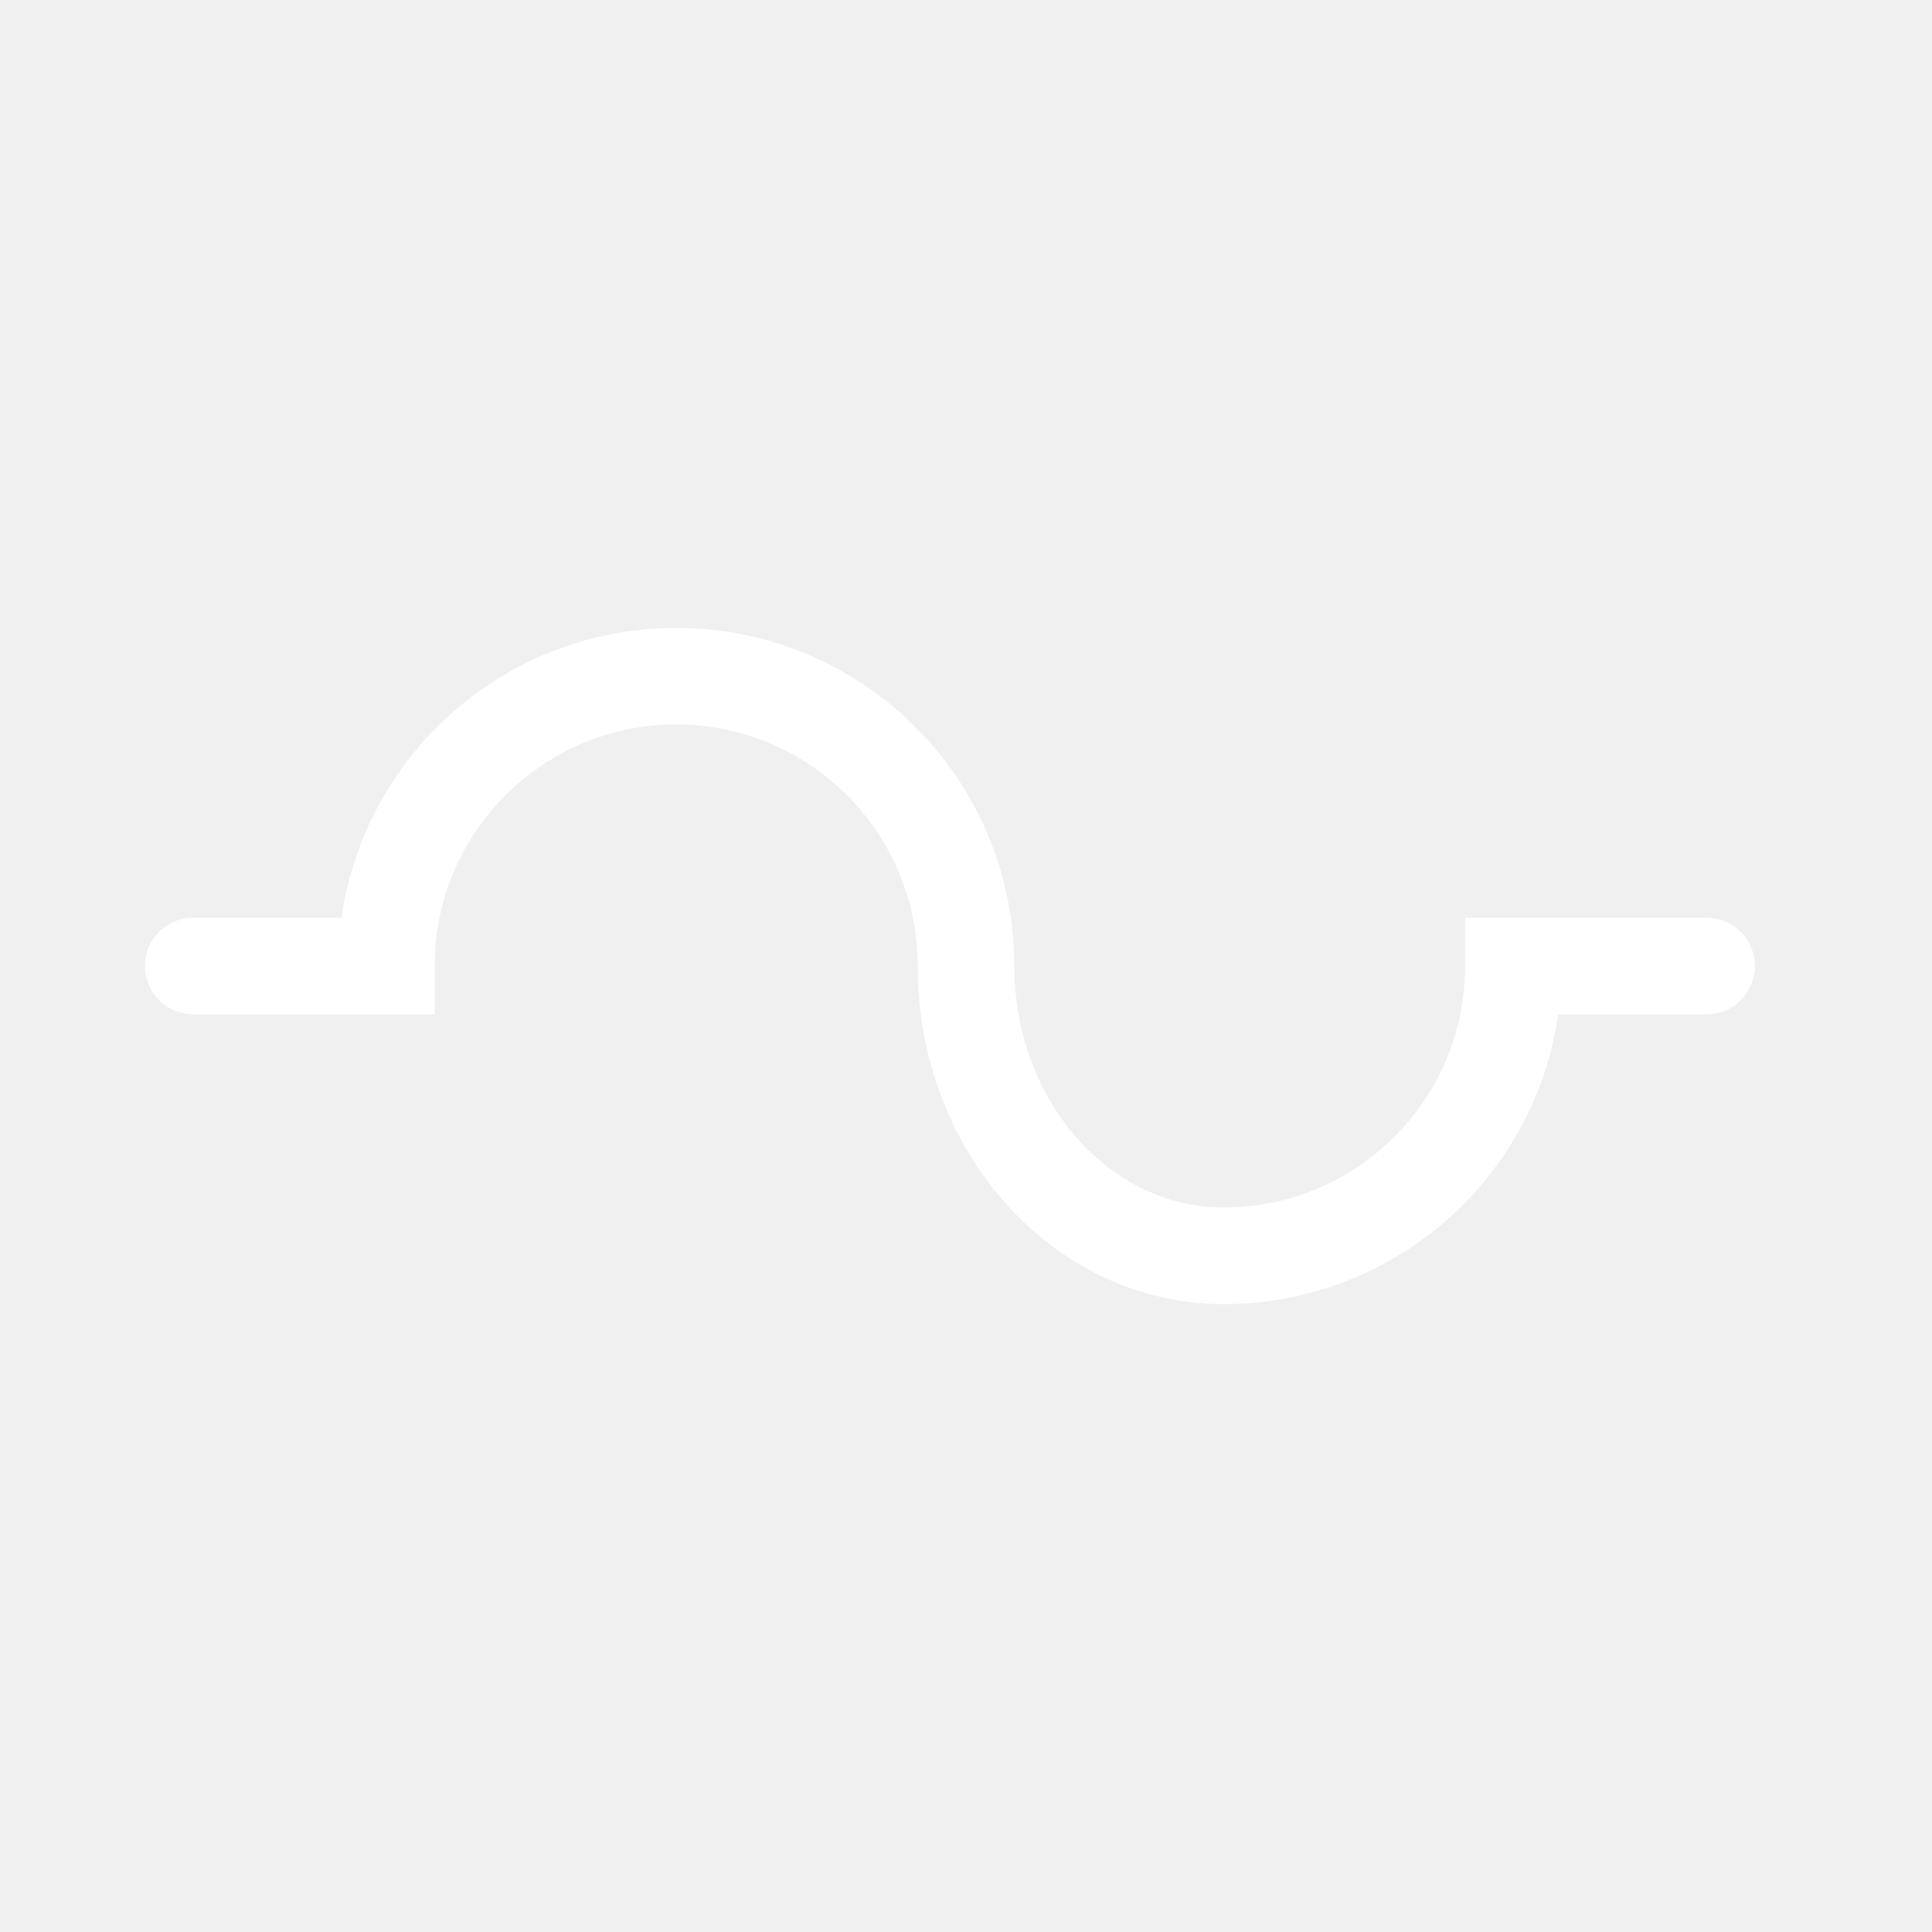
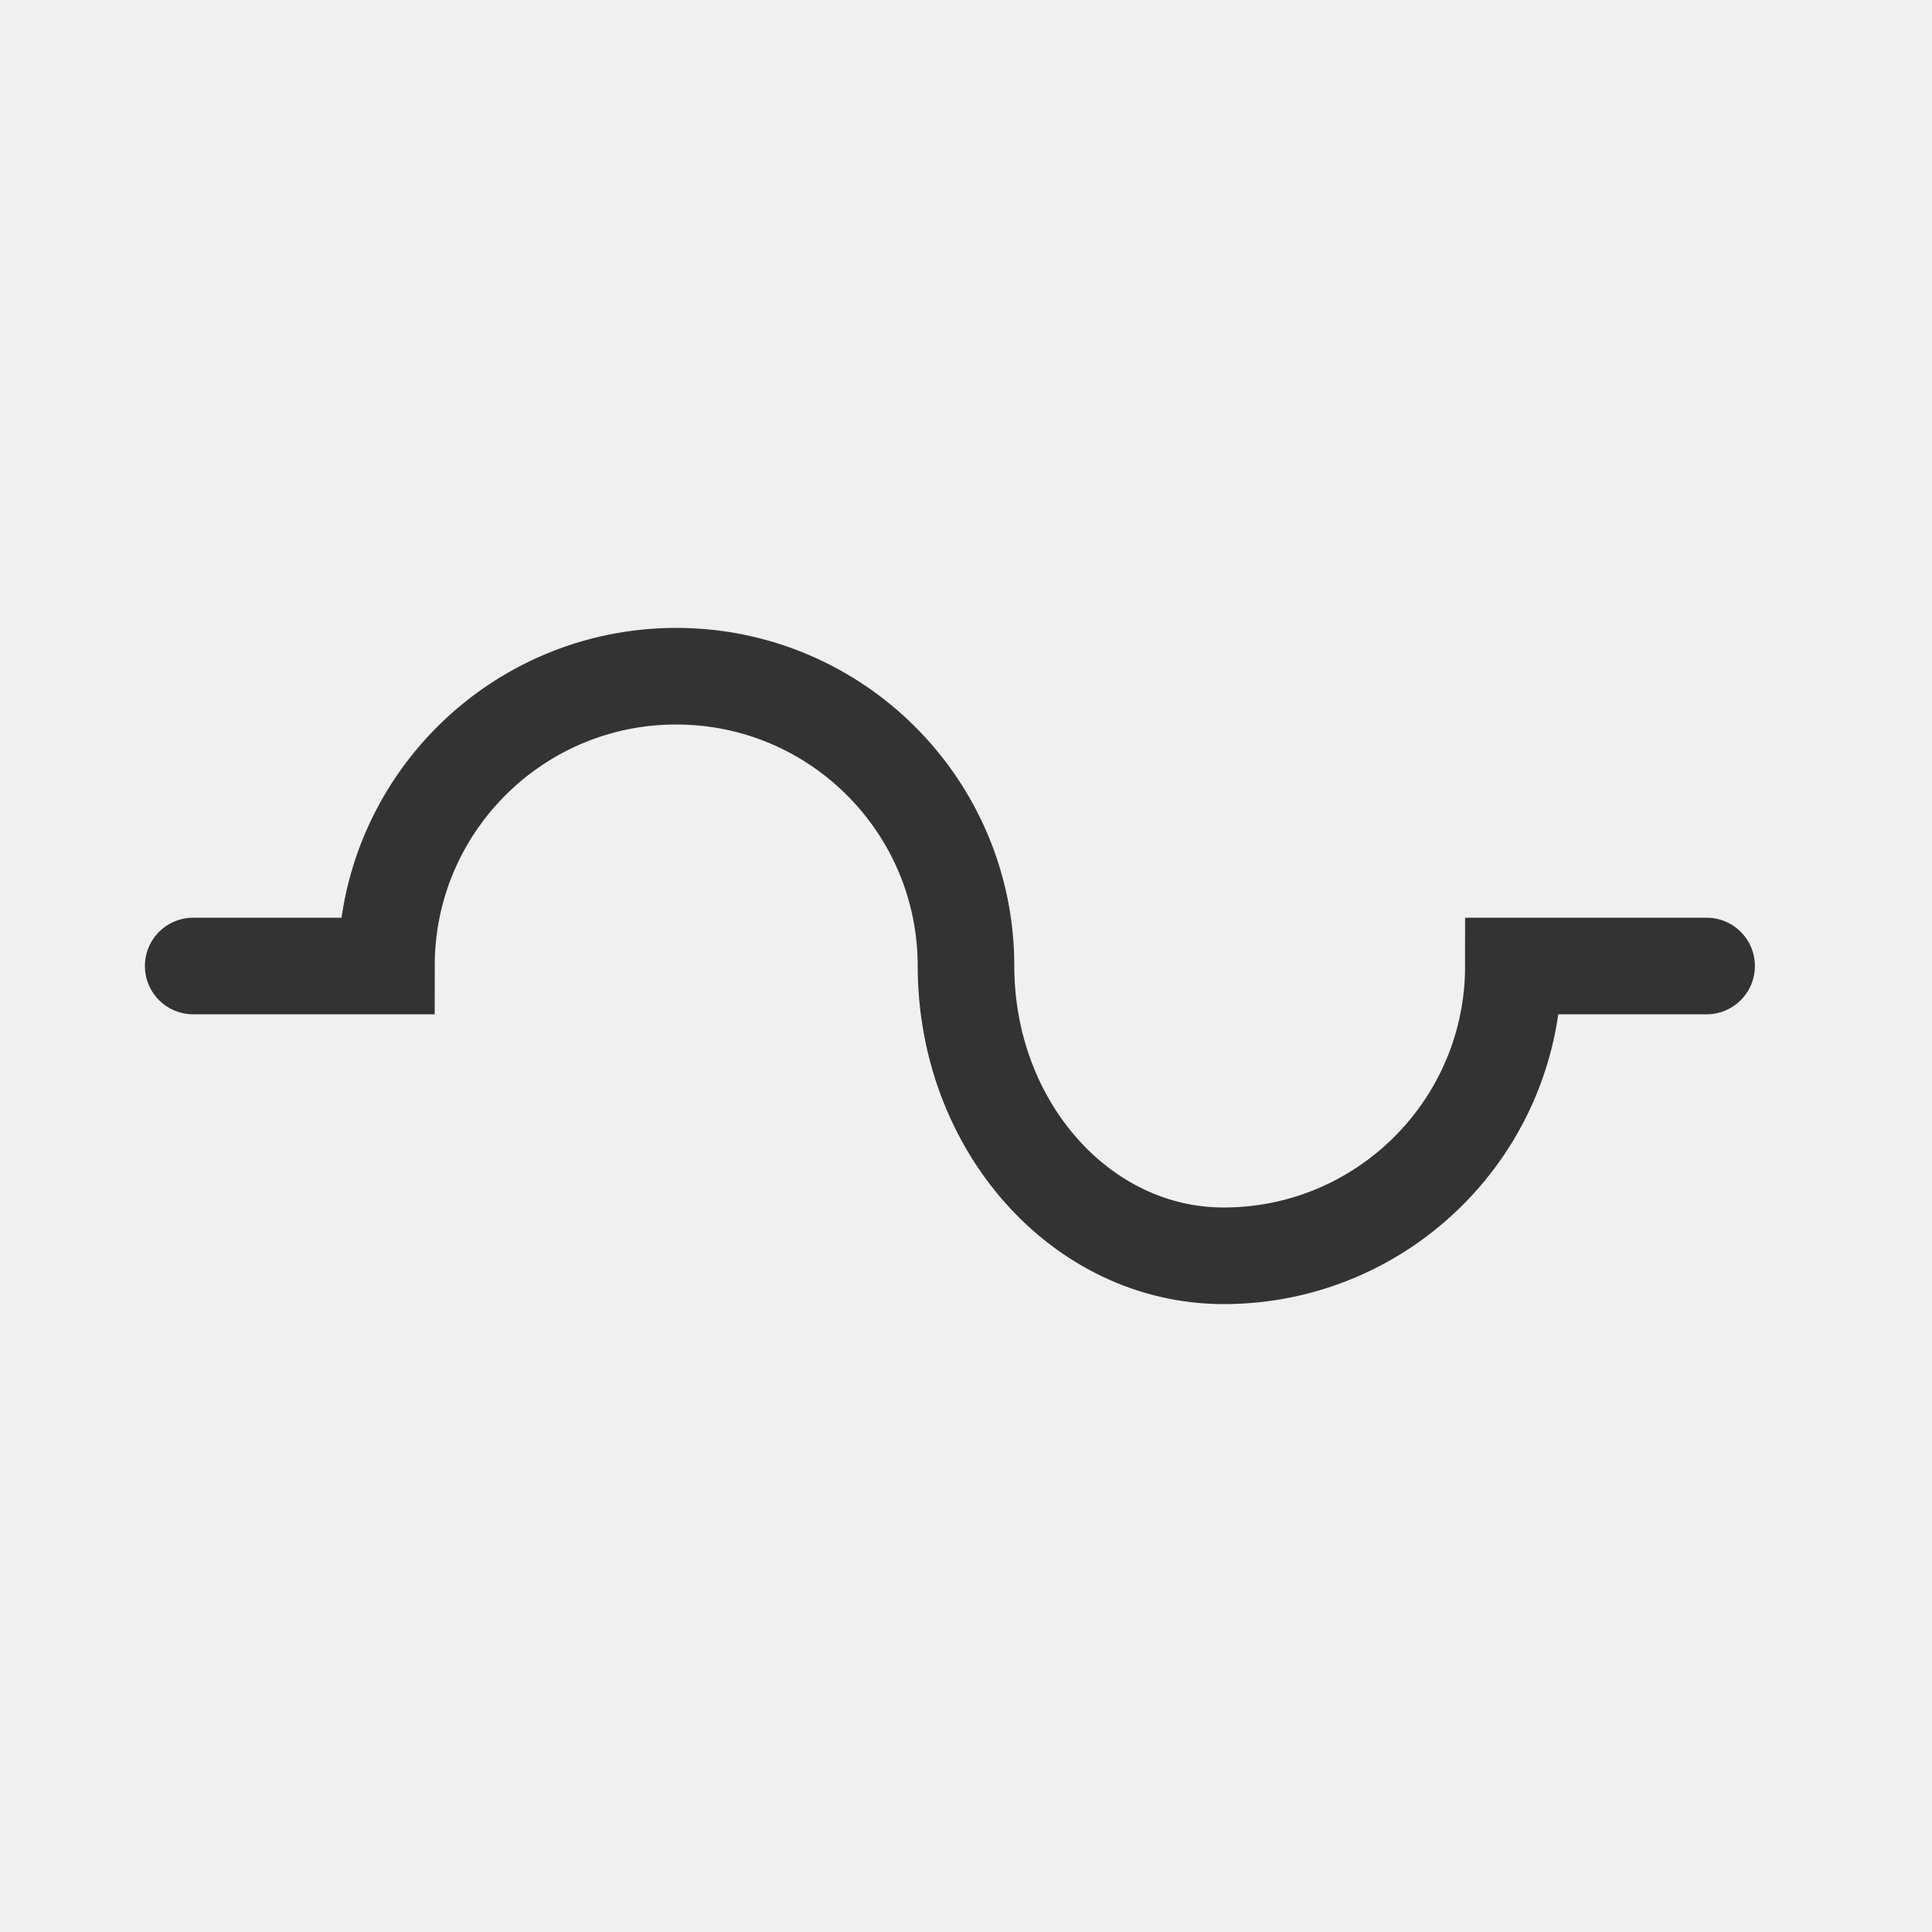
- <svg xmlns="http://www.w3.org/2000/svg" width="30px" height="30px" baseProfile="full" version="1.1" stroke="white" stroke-width="1.5" fill="none">
+ <svg xmlns="http://www.w3.org/2000/svg" width="30px" height="30px" baseProfile="full" version="1.1" stroke="#333" stroke-width="1.5" fill="none">
  <path stroke-linecap="round" d="M3,15 l3,0 a4.5,-4.5 0 0,1 4.5,-4.5 a4.5,4.5 0 0,1 4.5,4.5 a4.0,4.5 0 0,0 4.0,4.5 a4.5,-4.5 0 0,0 4.5,-4.5 l3,0 " />
</svg>
